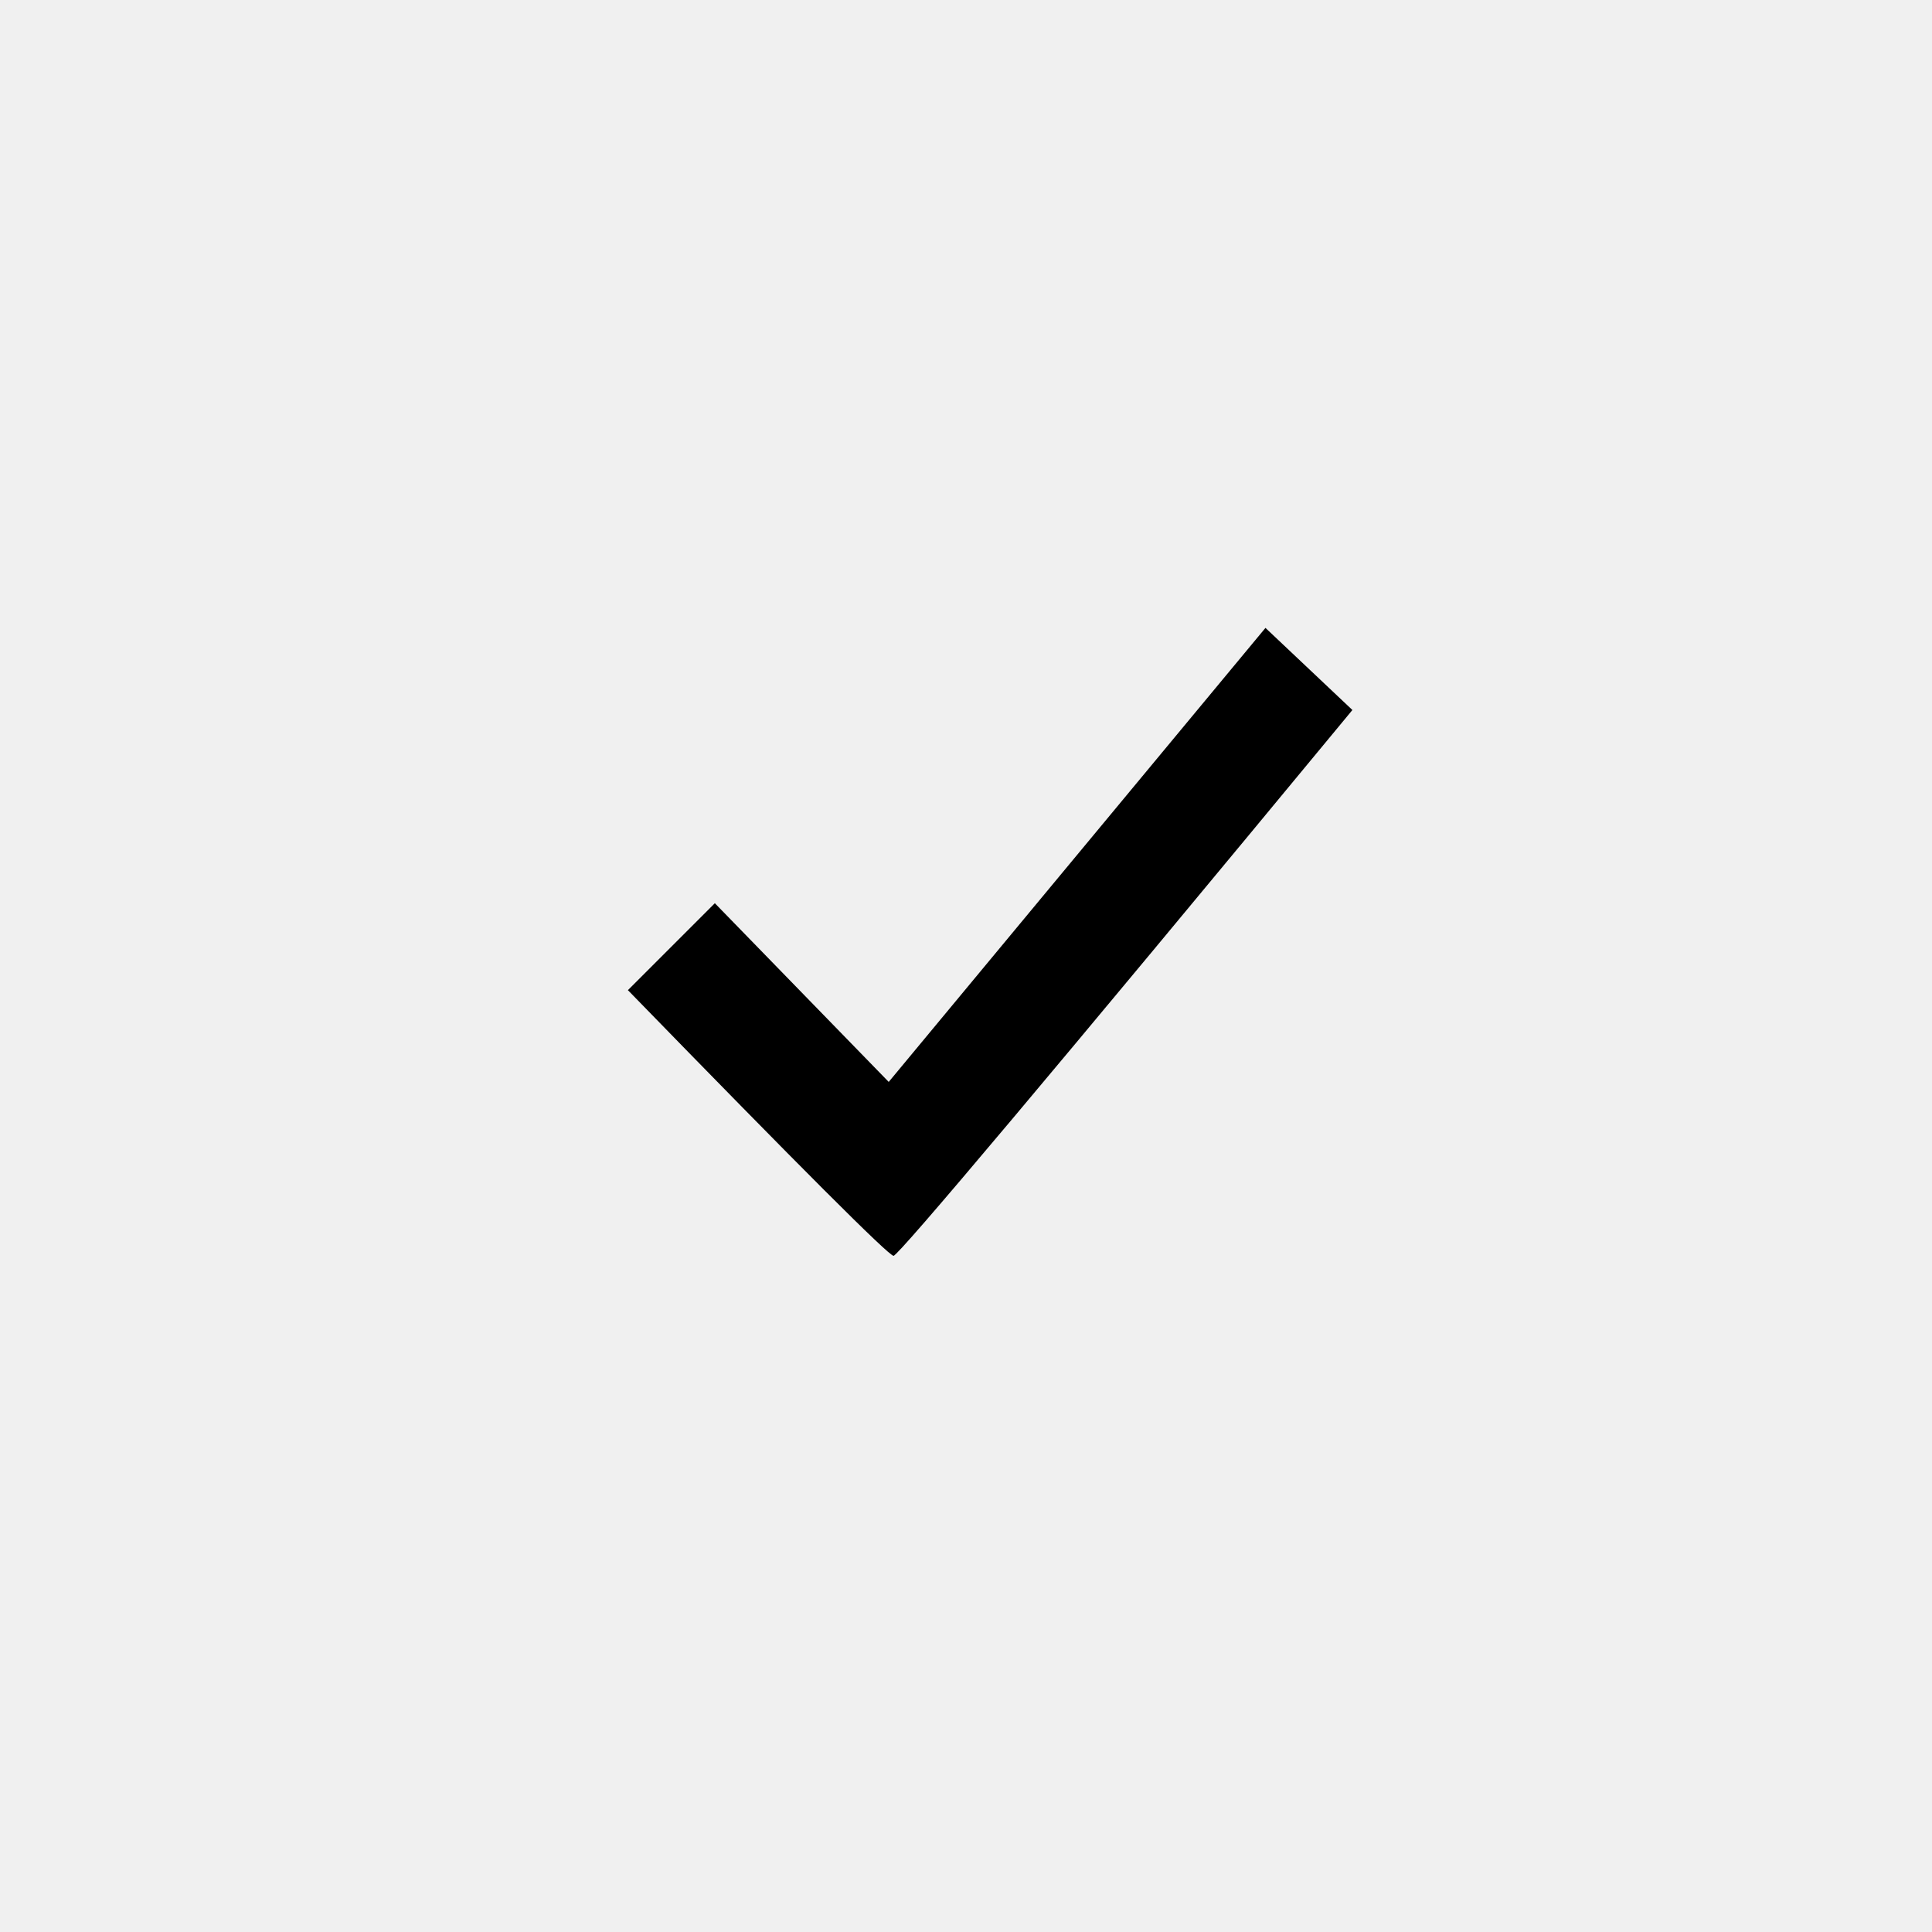
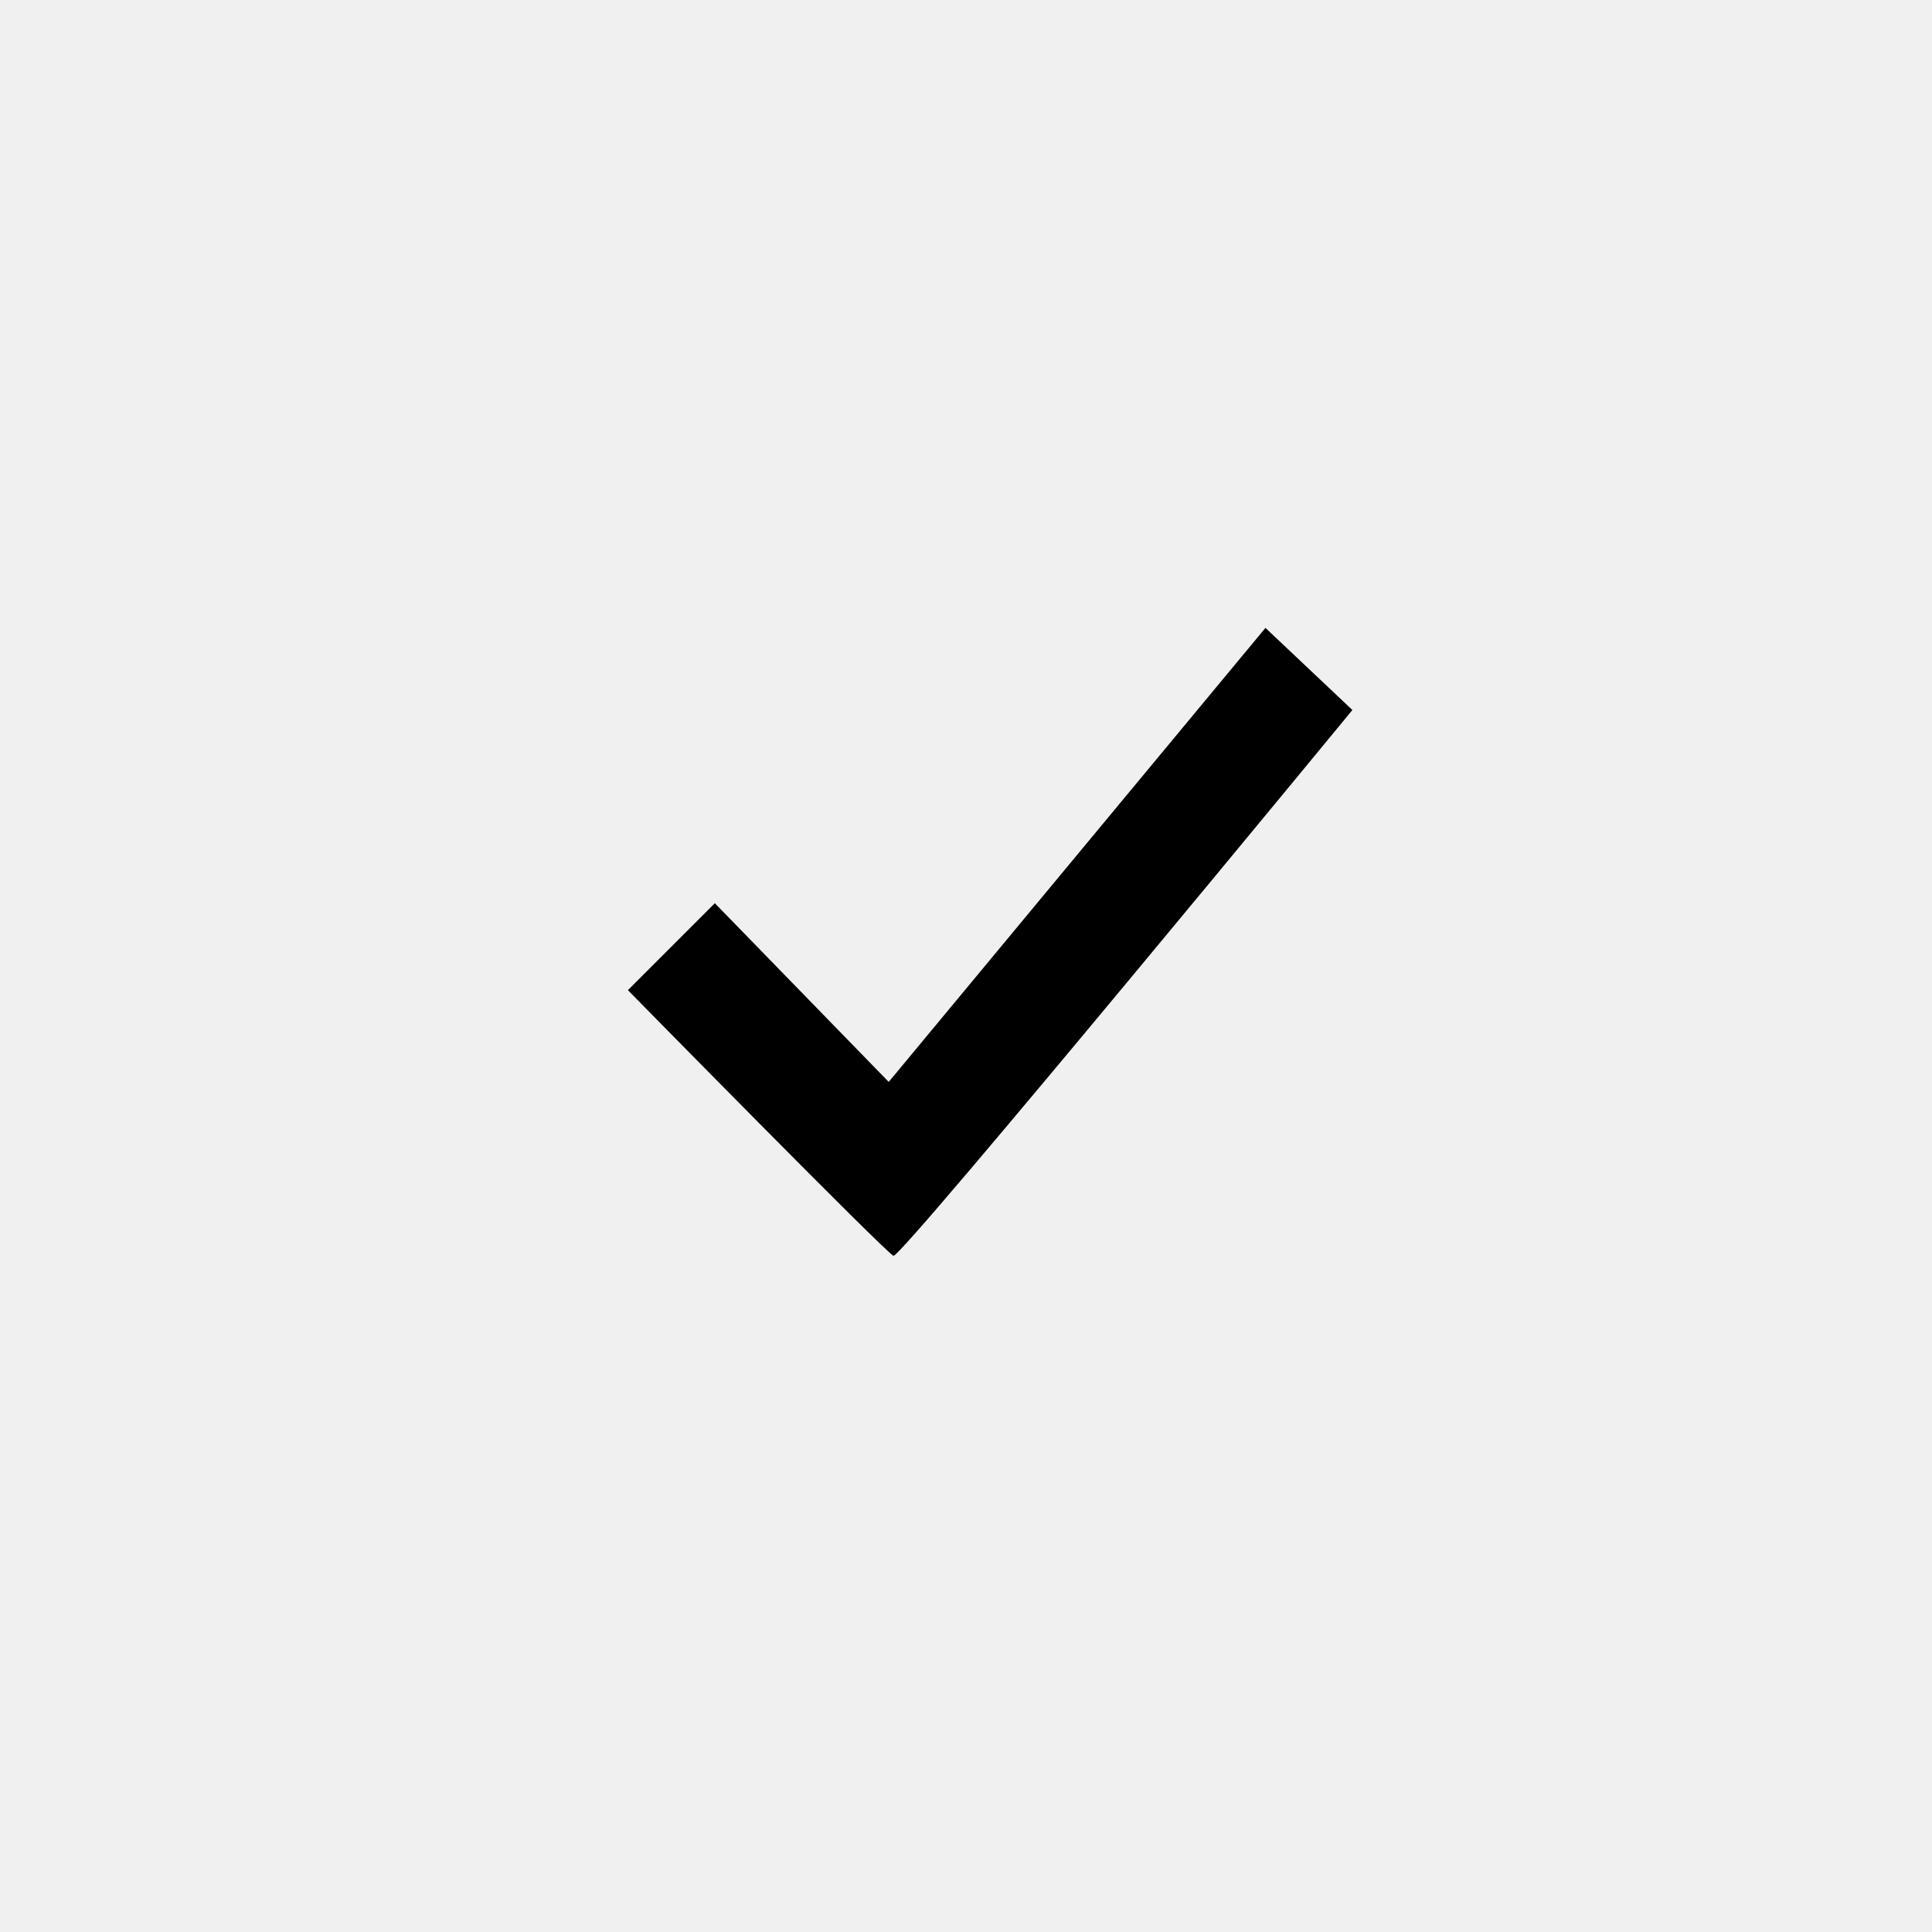
- <svg xmlns="http://www.w3.org/2000/svg" version="1.1" id="Layer_1" x="0px" y="0px" viewBox="0 0 40 40" style="enable-background:new 0 0 40 40;" xml:space="preserve">
-   <style type="text/css">
- 	.st0{filter:url(#Adobe_OpacityMaskFilter);}
- 	.st1{fill-rule:evenodd;clip-rule:evenodd;fill:#FFFFFF;}
- 	.st2{mask:url(#mask-2_1_);}
- 	.st3{fill-rule:evenodd;clip-rule:evenodd;}
- </style>
-   <defs>
-     <filter id="Adobe_OpacityMaskFilter" filterUnits="userSpaceOnUse" x="0" y="0" width="40" height="40">
-       <feColorMatrix type="matrix" values="1 0 0 0 0  0 1 0 0 0  0 0 1 0 0  0 0 0 1 0" />
-     </filter>
-   </defs>
-   <mask maskUnits="userSpaceOnUse" x="0" y="0" width="40" height="40" id="mask-2_1_">
-     <g class="st0">
-       <path id="path-1_1_" class="st1" d="M26.2,13l-7.8,9.4l-3.6-3.7L13,20.5c3.6,3.7,5.4,5.5,5.5,5.5c0.1,0,3.3-3.8,9.5-11.3L26.2,13z    " />
-     </g>
-   </mask>
-   <g class="st2">
-     <rect id="Rectangle" y="0" class="st3" width="40" height="40" />
-   </g>
+ <svg xmlns="http://www.w3.org/2000/svg" version="1.1" x="0px" y="0px" viewBox="0 0 40 40" style="enable-background:new 0 0 40 40;" xml:space="preserve">
+   <path id="Mask" d="M26.2,13l-7.8,9.4l-3.6-3.7L13,20.5c0,0,5.4,5.5,5.5,5.5c0.2,0,9.5-11.3,9.5-11.3L26.2,13z" />
</svg>
